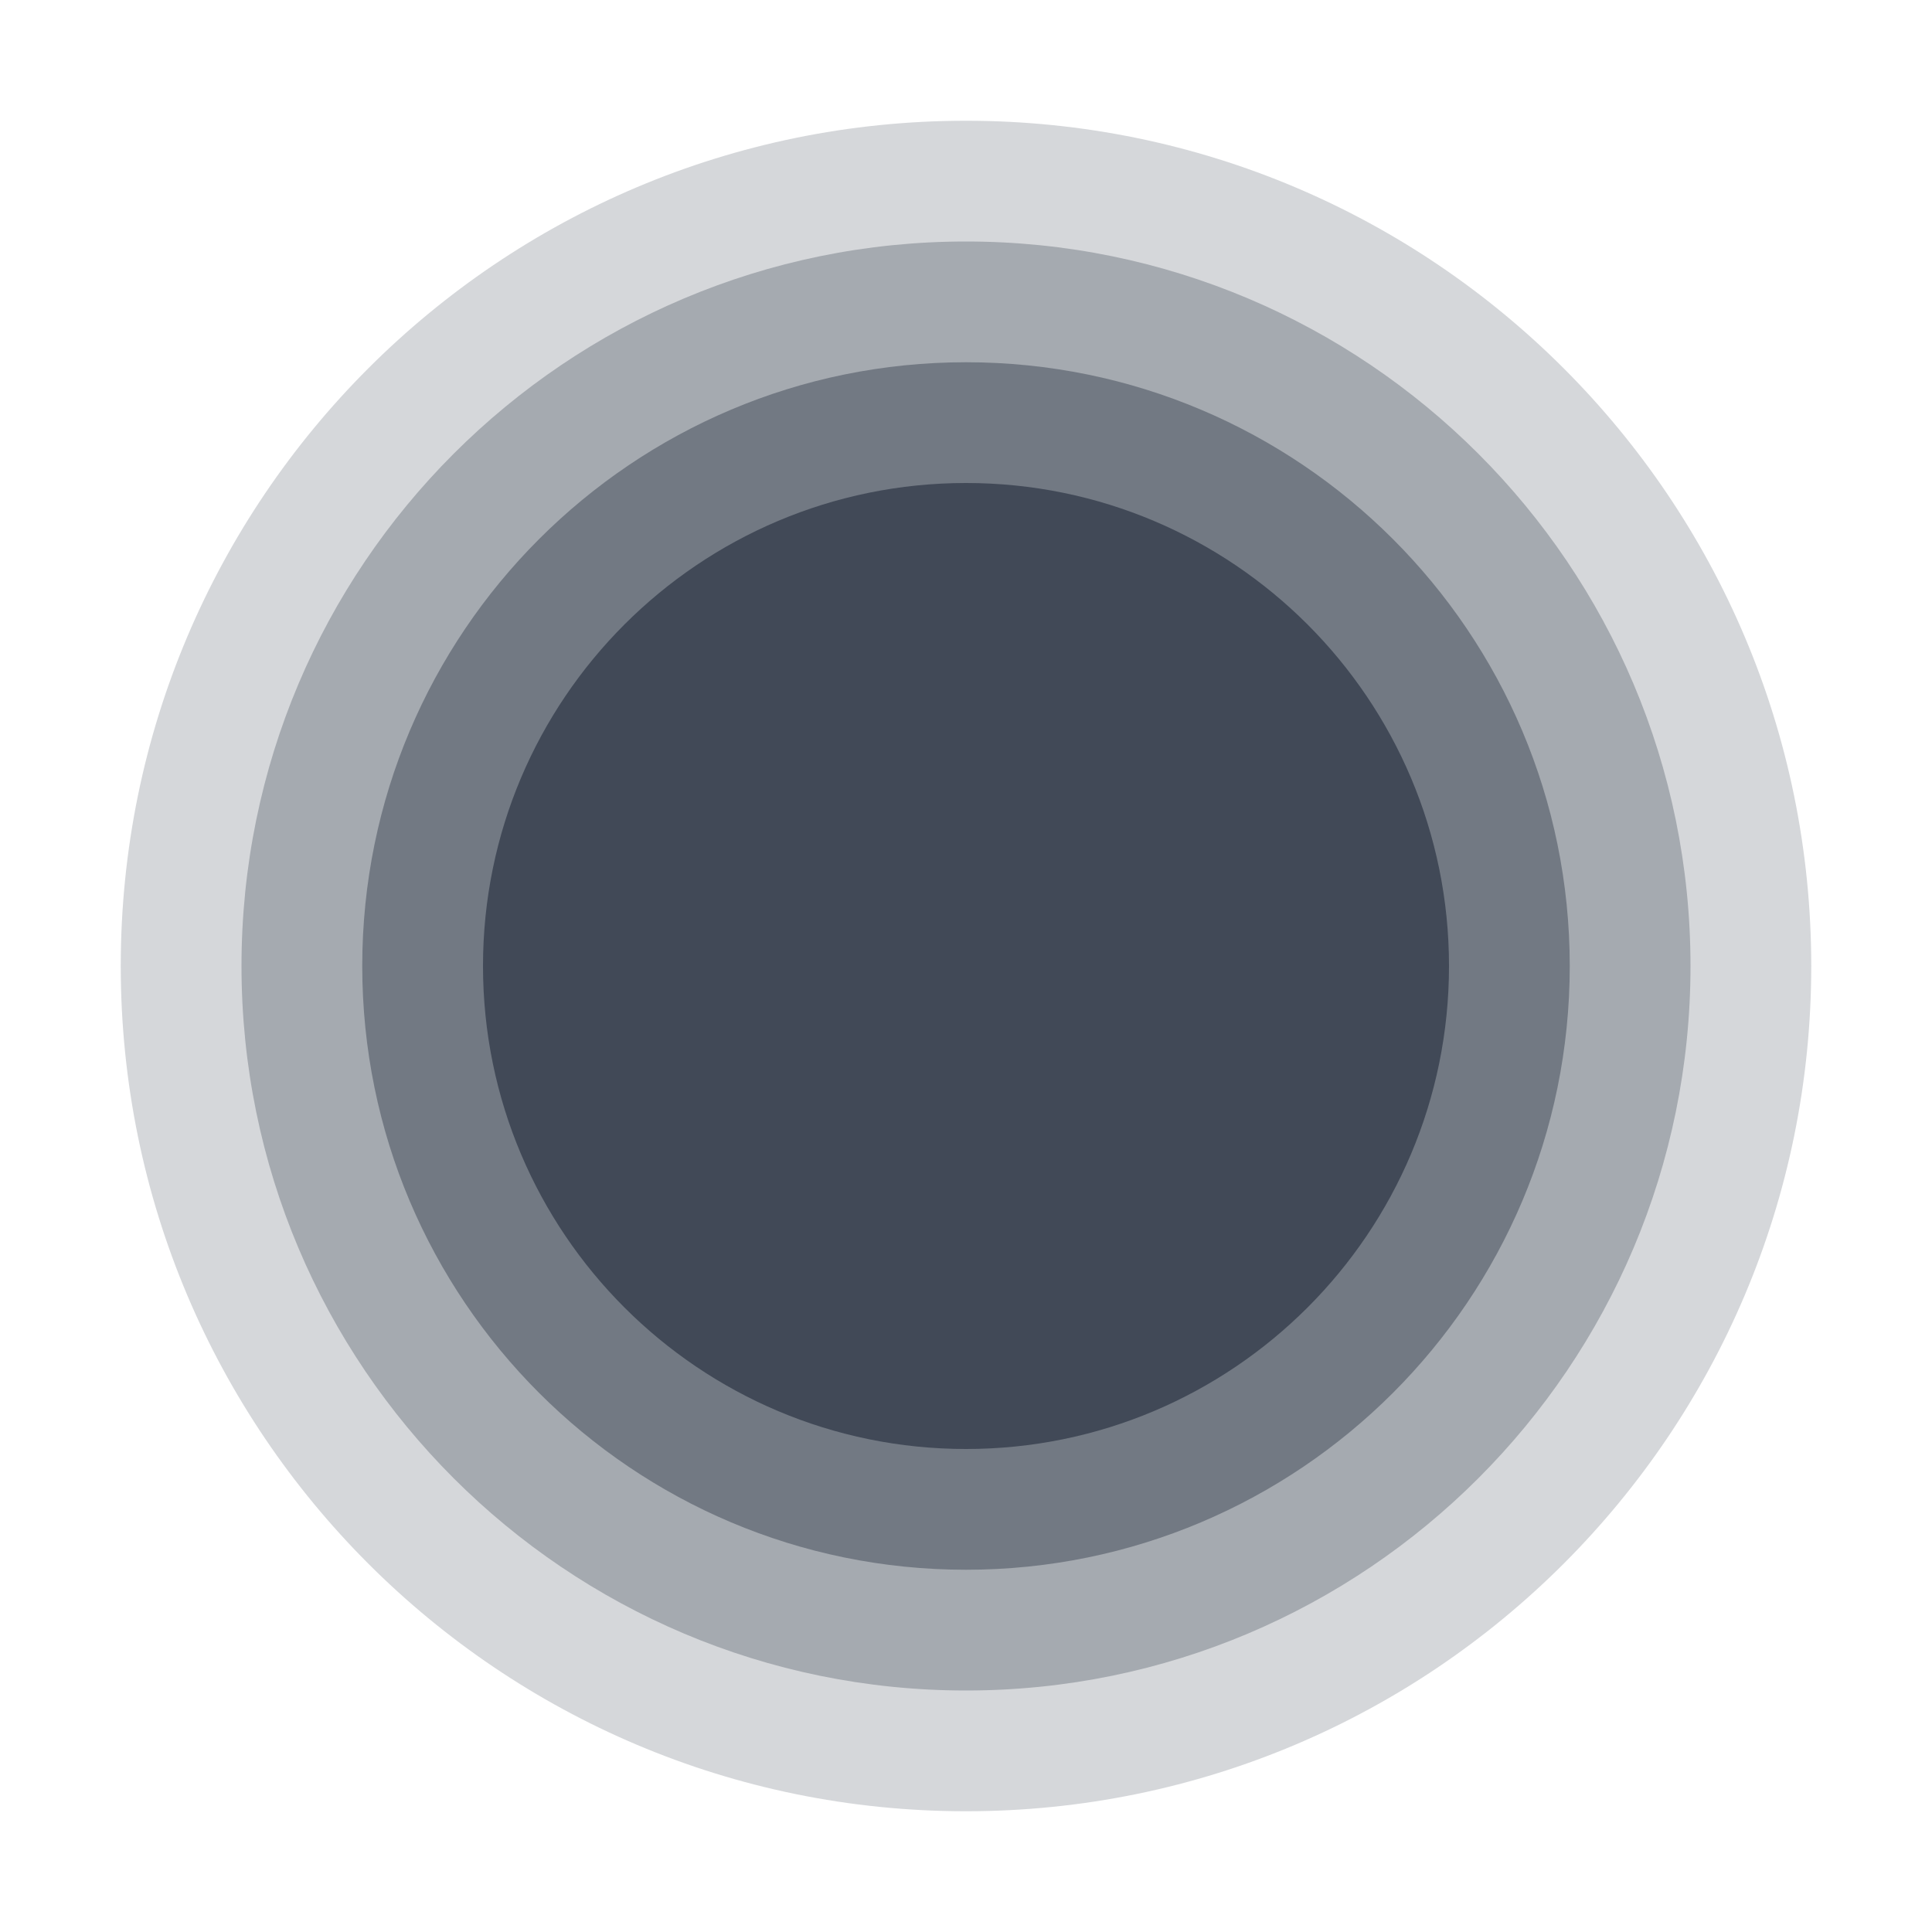
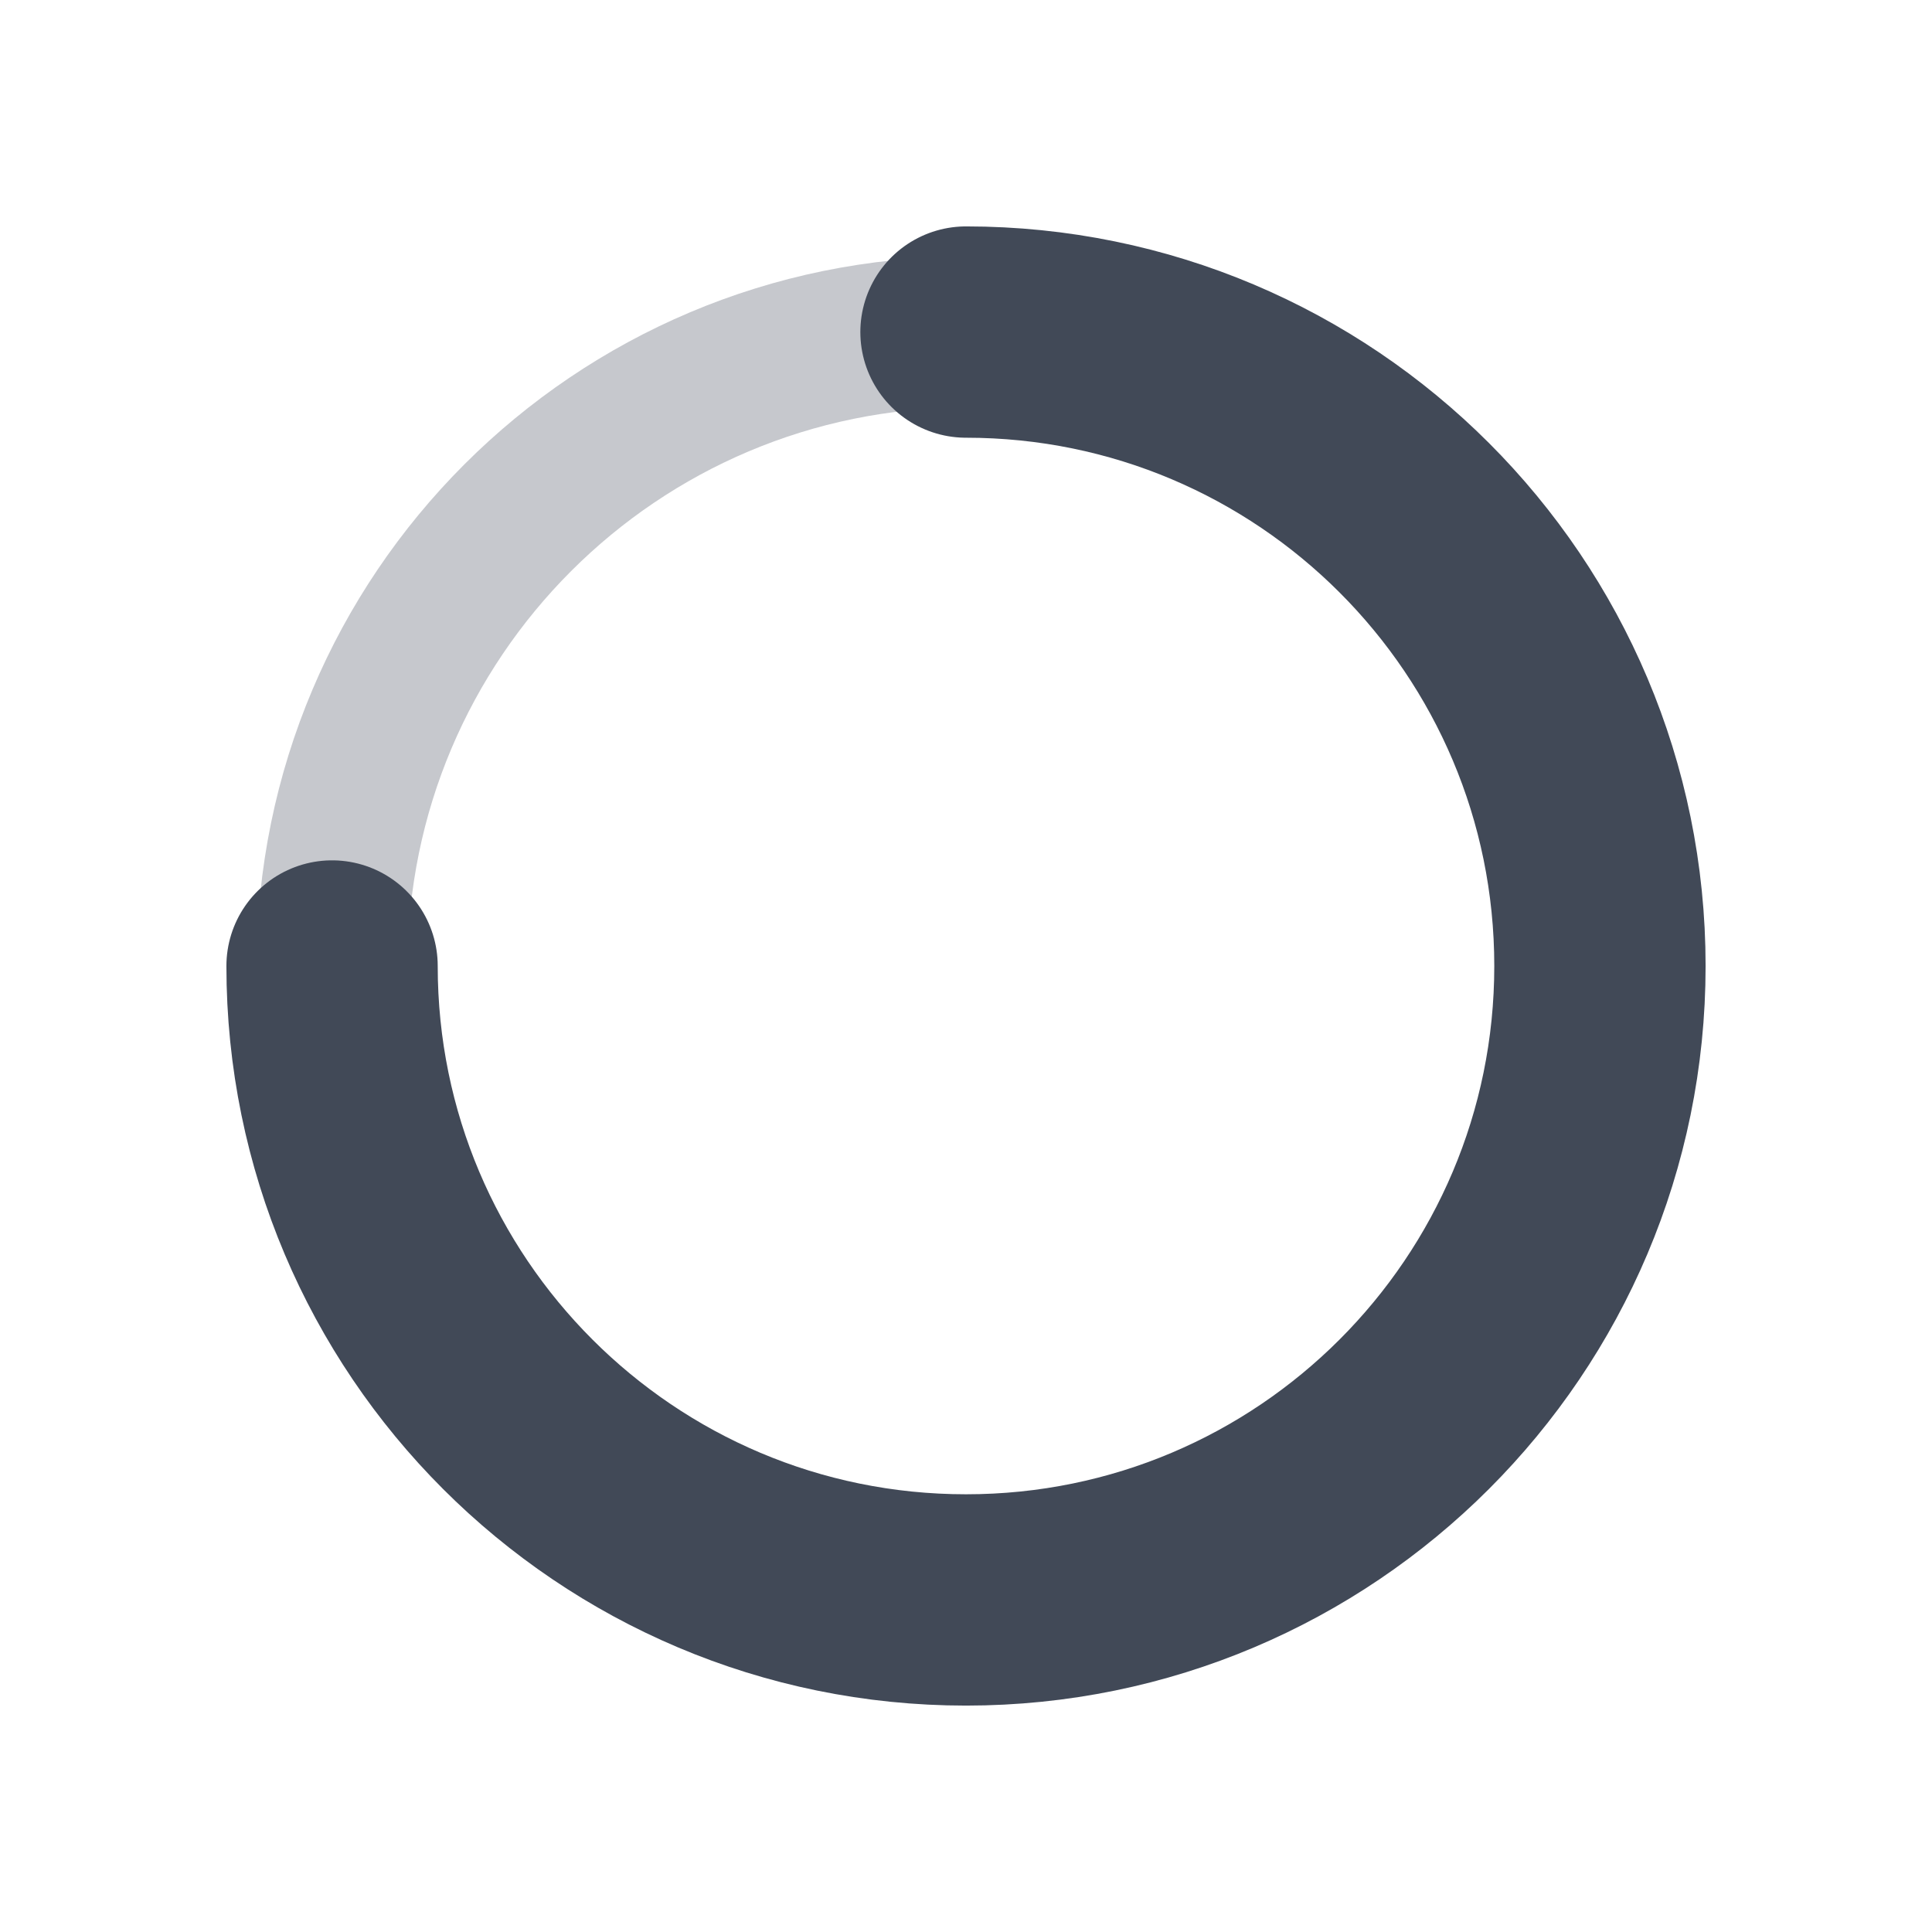
- <svg xmlns="http://www.w3.org/2000/svg" viewBox="0 0 32 32">
-   <circle cx="16" cy="16" r="14" fill="#414957" fill-opacity="0.22" />
-   <circle cx="16" cy="16" r="12" fill="#414957" fill-opacity="0.32" />
-   <circle cx="16" cy="16" r="10" fill="#414957" fill-opacity="0.50" />
-   <circle cx="16" cy="16" r="8" fill="#414957" />
+ <svg xmlns="http://www.w3.org/2000/svg" viewBox="0 0 32 32" fill="none" stroke="#414957" stroke-linecap="round">
+   <circle cx="16" cy="16" r="10.5" stroke-width="2.5" stroke-opacity="0.3" />
+   <path d="M16 5.5A10.5 10.5 0 1 1 5.5 16" stroke-width="3.5" />
</svg>
